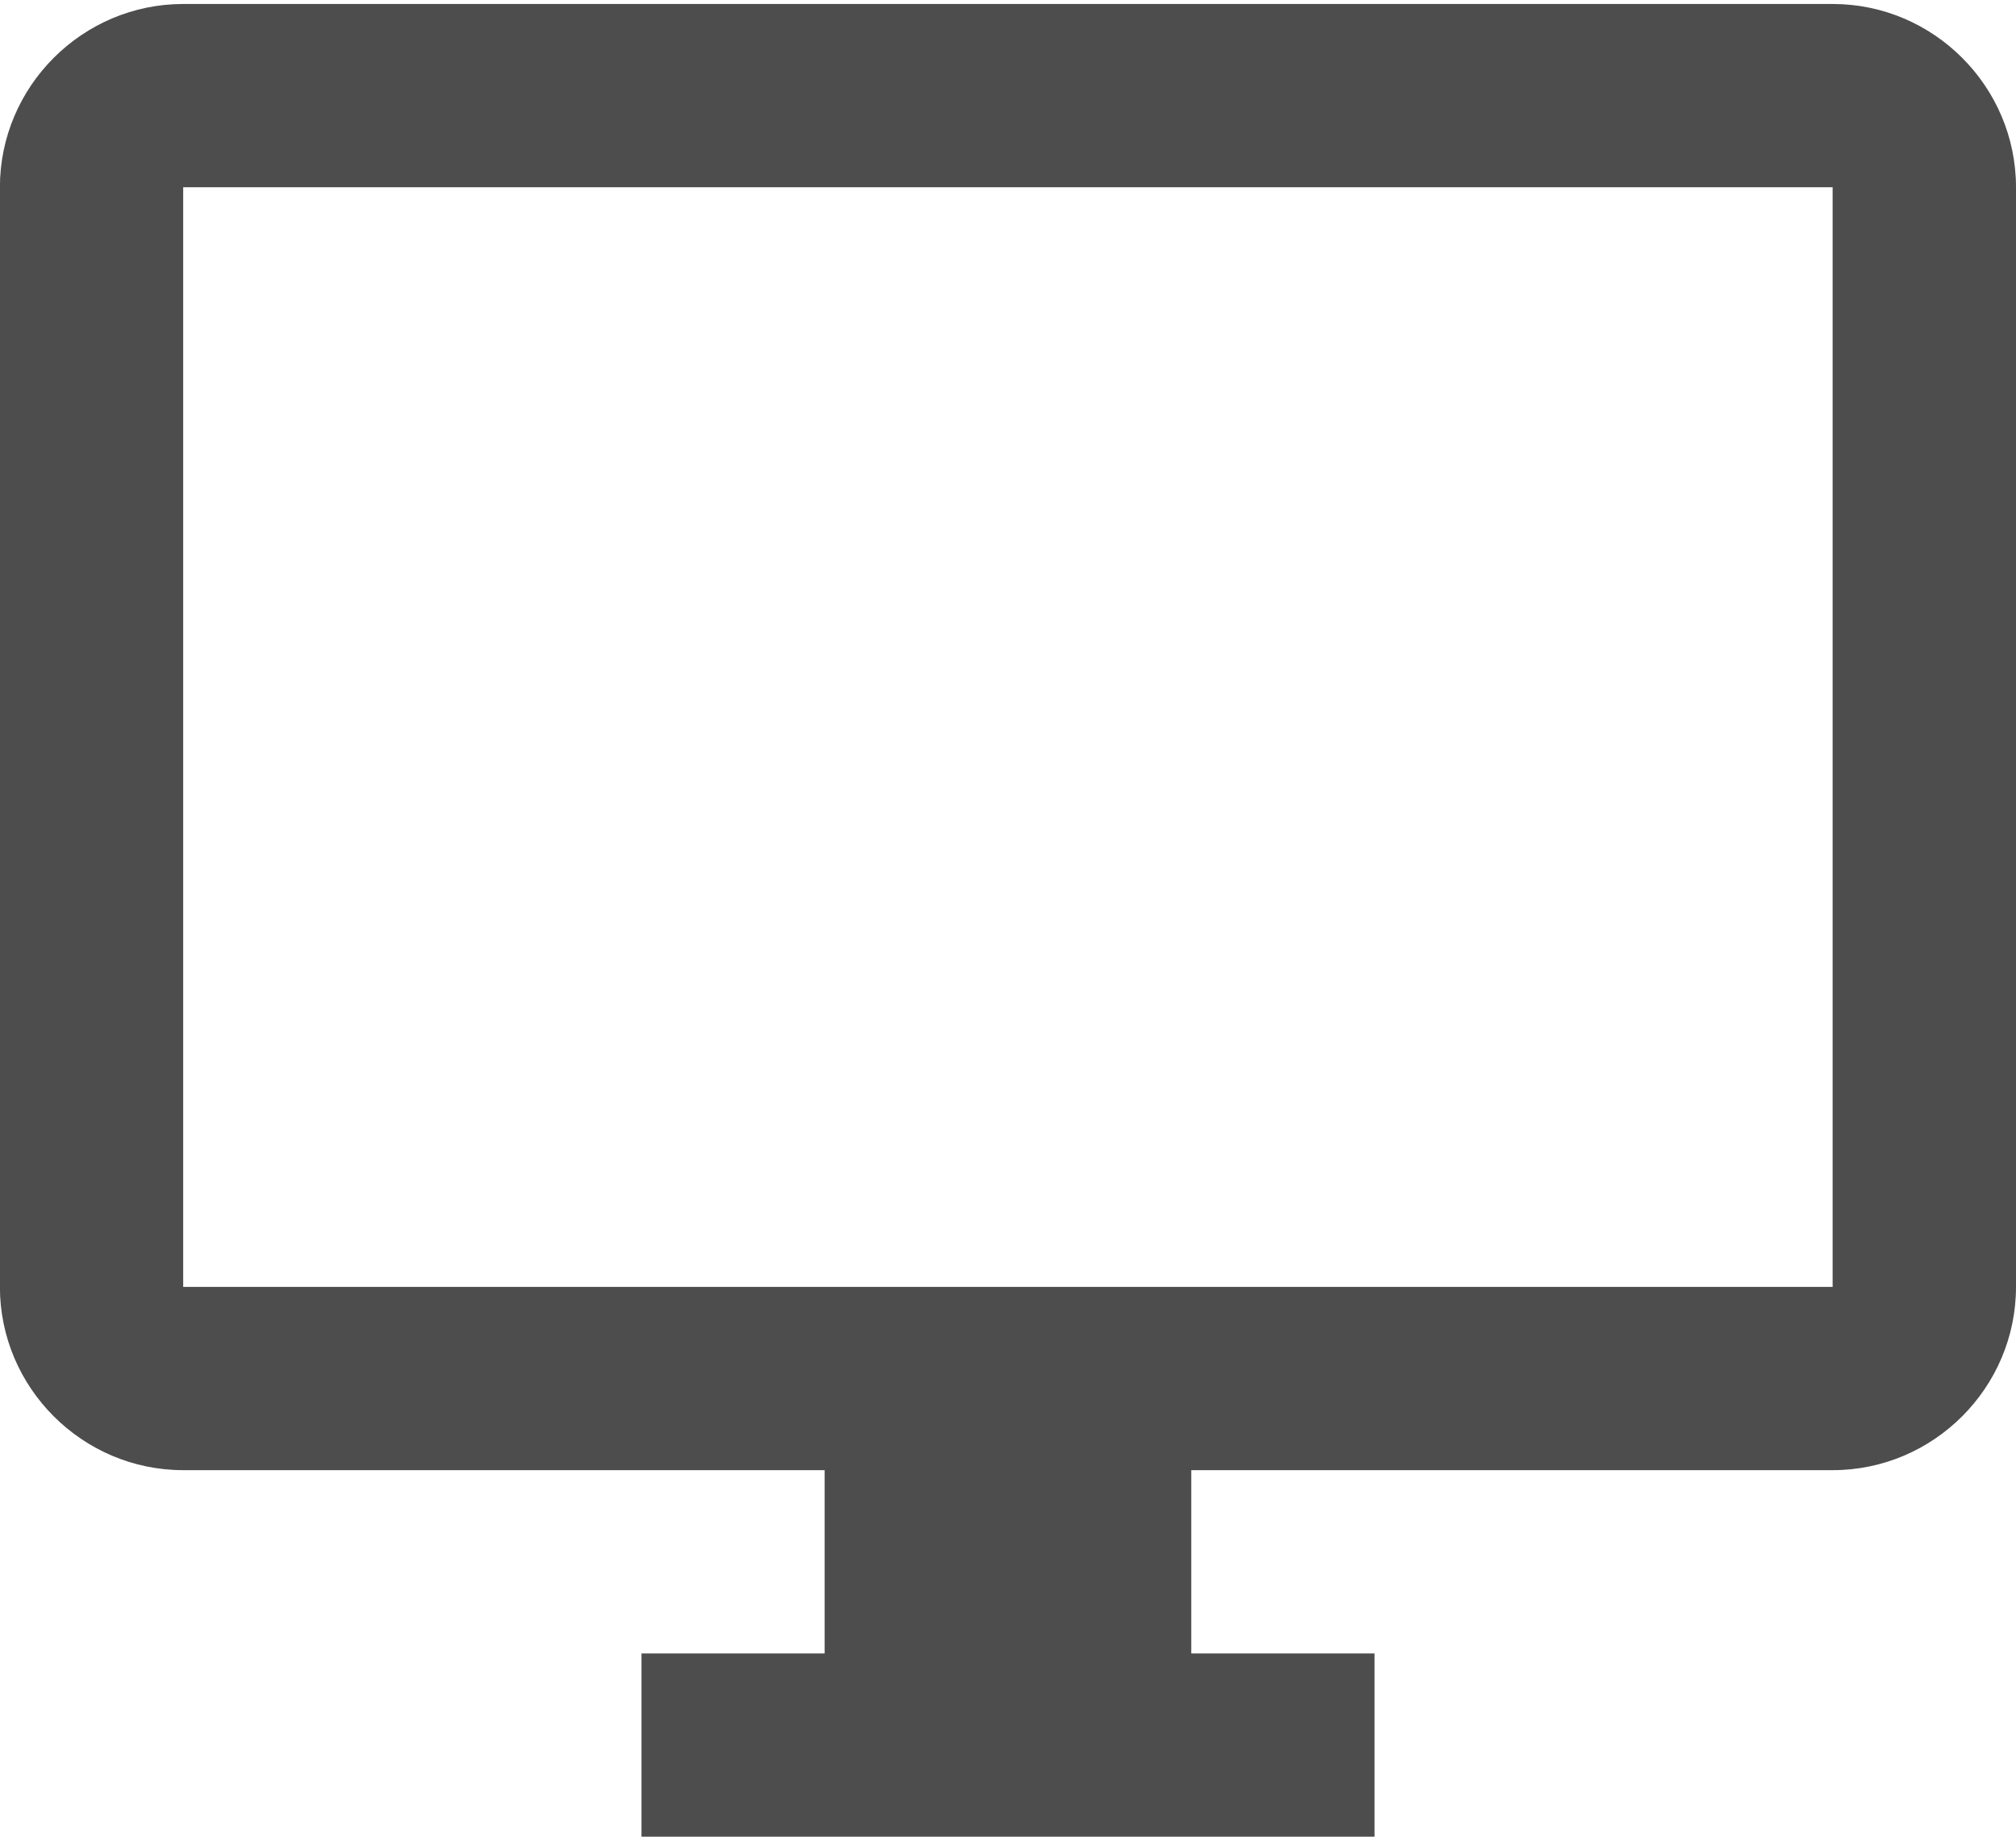
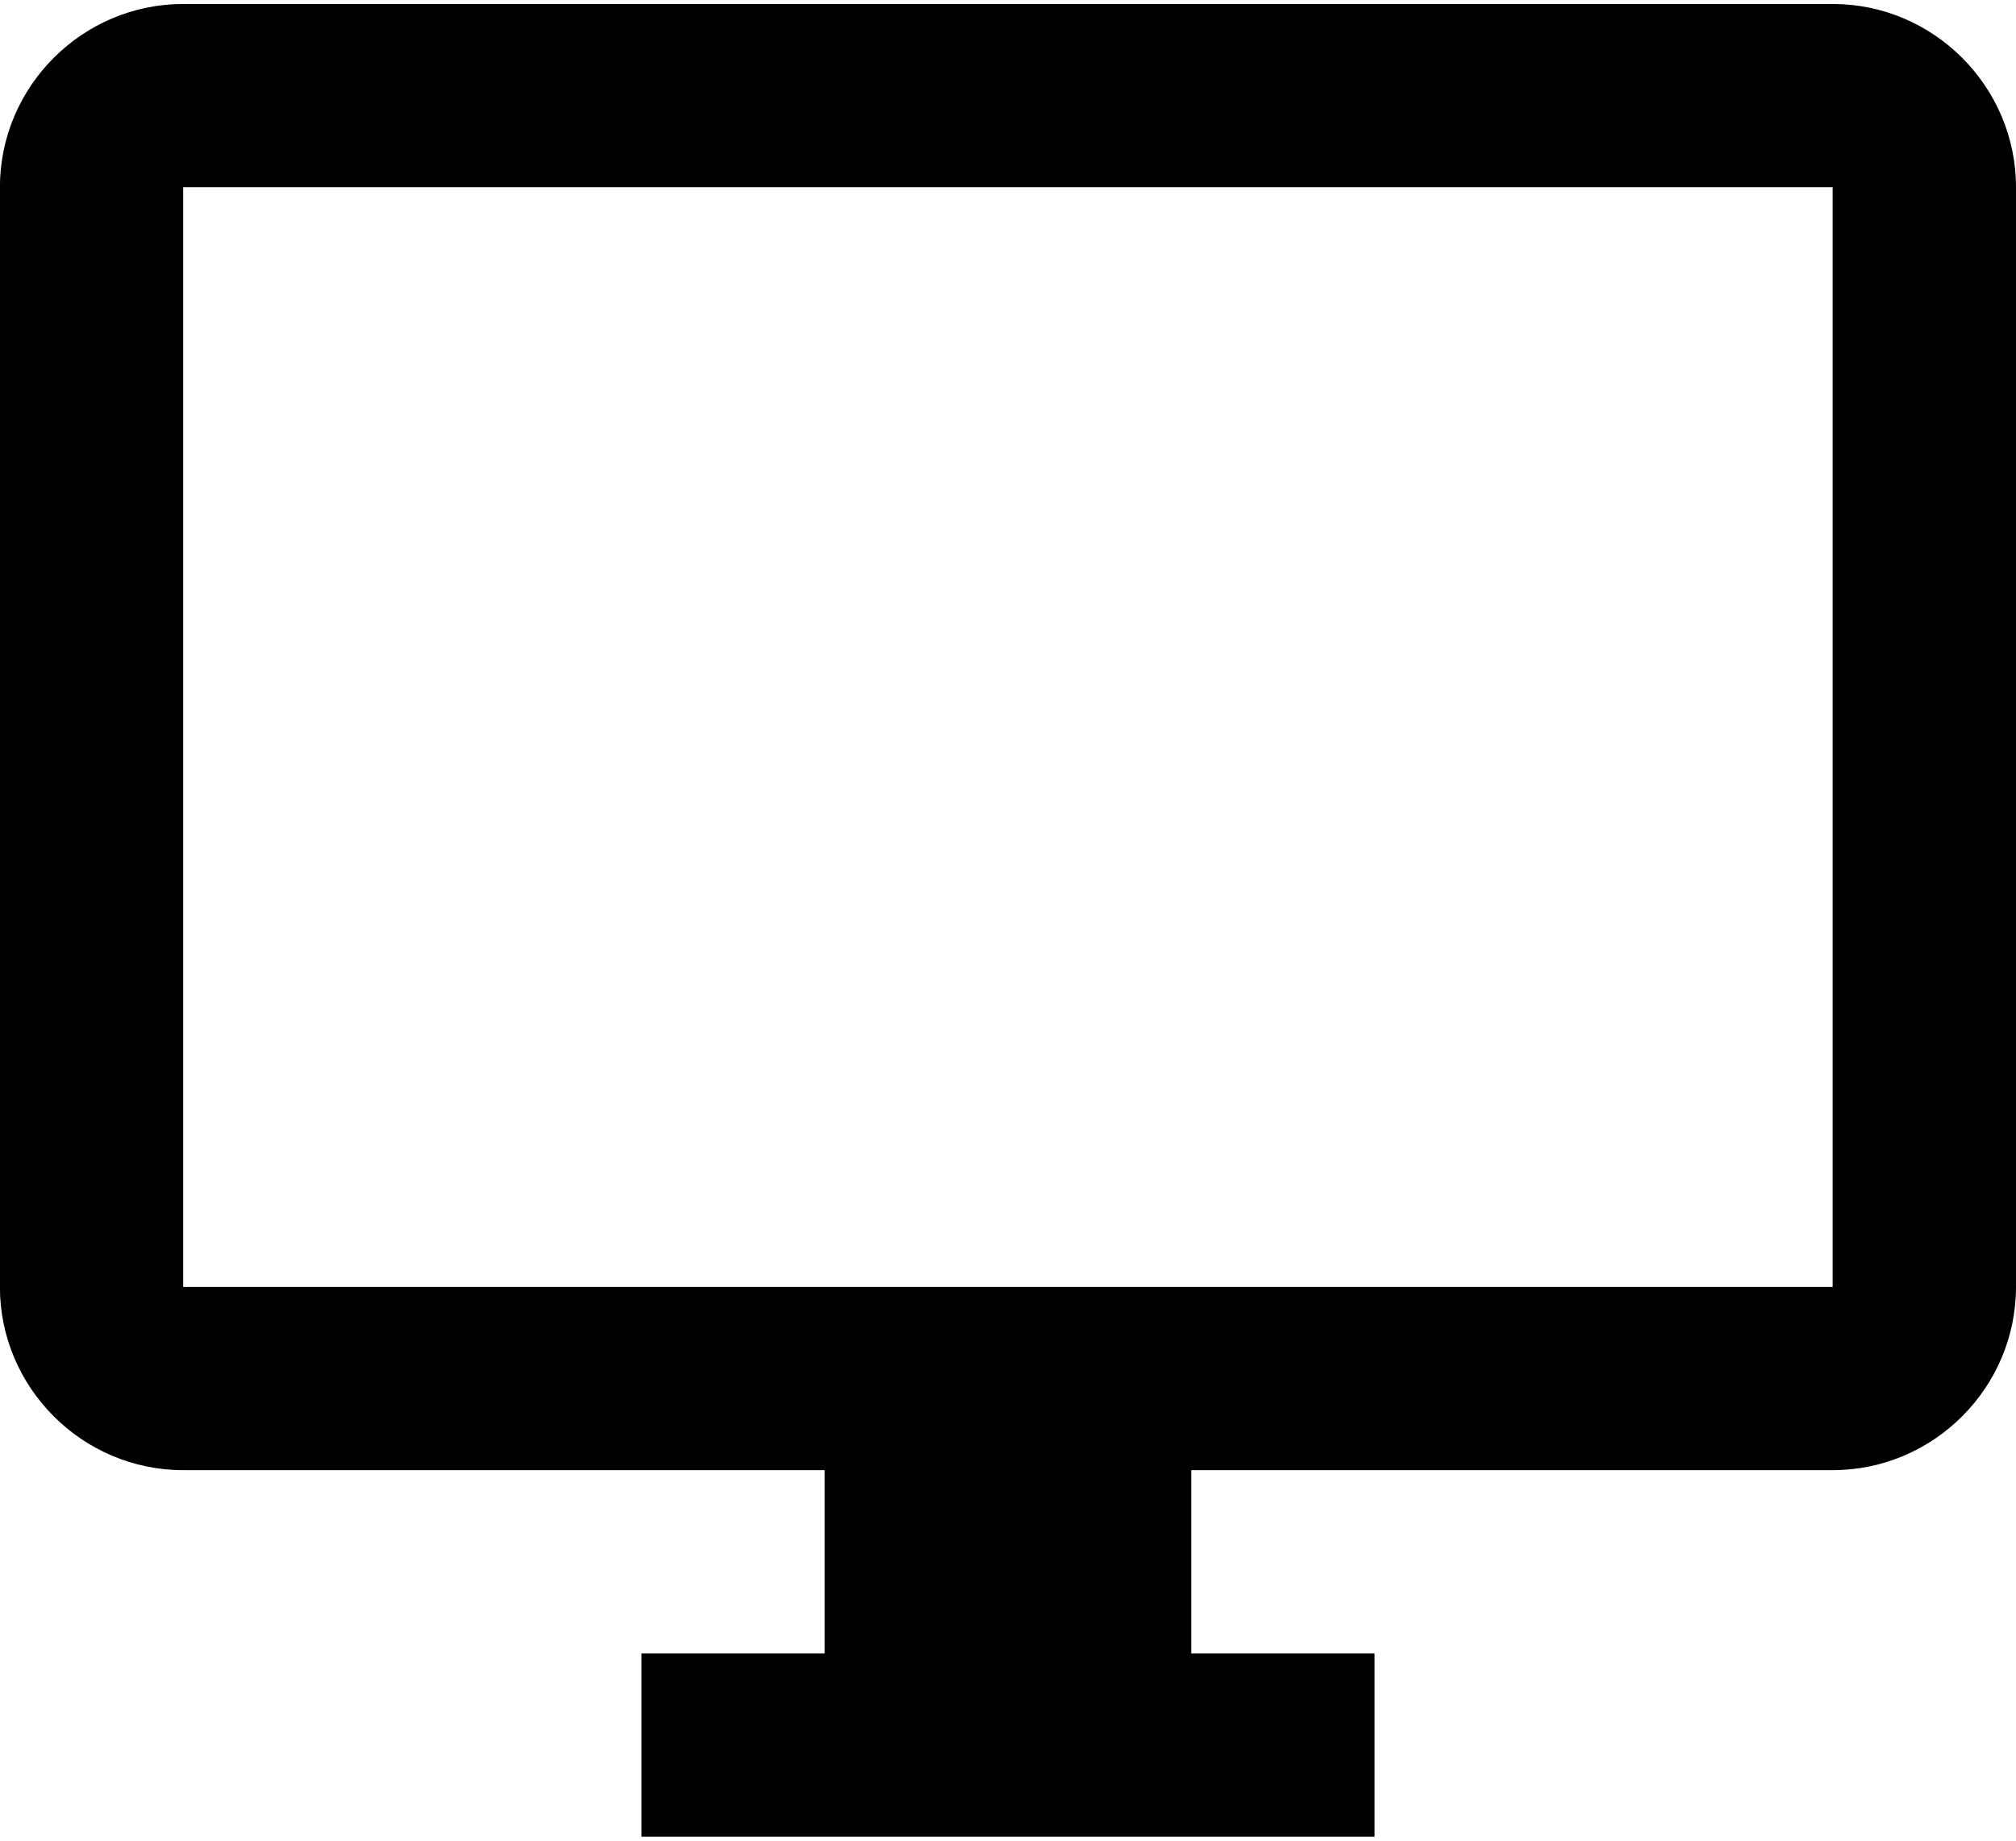
- <svg xmlns="http://www.w3.org/2000/svg" width="23" height="21" viewBox="0 0.045 23 20.91" fill="#4d4d4d">
-   <svg width="23" height="21" viewBox="2 1 22 20">
-     <path paint-order="stroke fill markers" fill-rule="evenodd" d="M22 15H3.999V3h18v12zm0-14H3.999c-1.1 0-2 .9-2 2v12c0 1.1.9 2 2 2h7v2H9v2h8v-2h-2v-2h7c1.1 0 2-.9 2-2V3c0-1.1-.9-2-2-2z" />
-   </svg>
+ <svg xmlns="http://www.w3.org/2000/svg" width="23" height="21" viewBox="2 1 22 20">
+   <path paint-order="stroke fill markers" fill-rule="evenodd" d="M22 15H3.999V3h18v12zm0-14H3.999c-1.1 0-2 .9-2 2v12c0 1.1.9 2 2 2h7v2H9v2h8v-2h-2v-2h7c1.1 0 2-.9 2-2V3c0-1.1-.9-2-2-2z" />
</svg>
